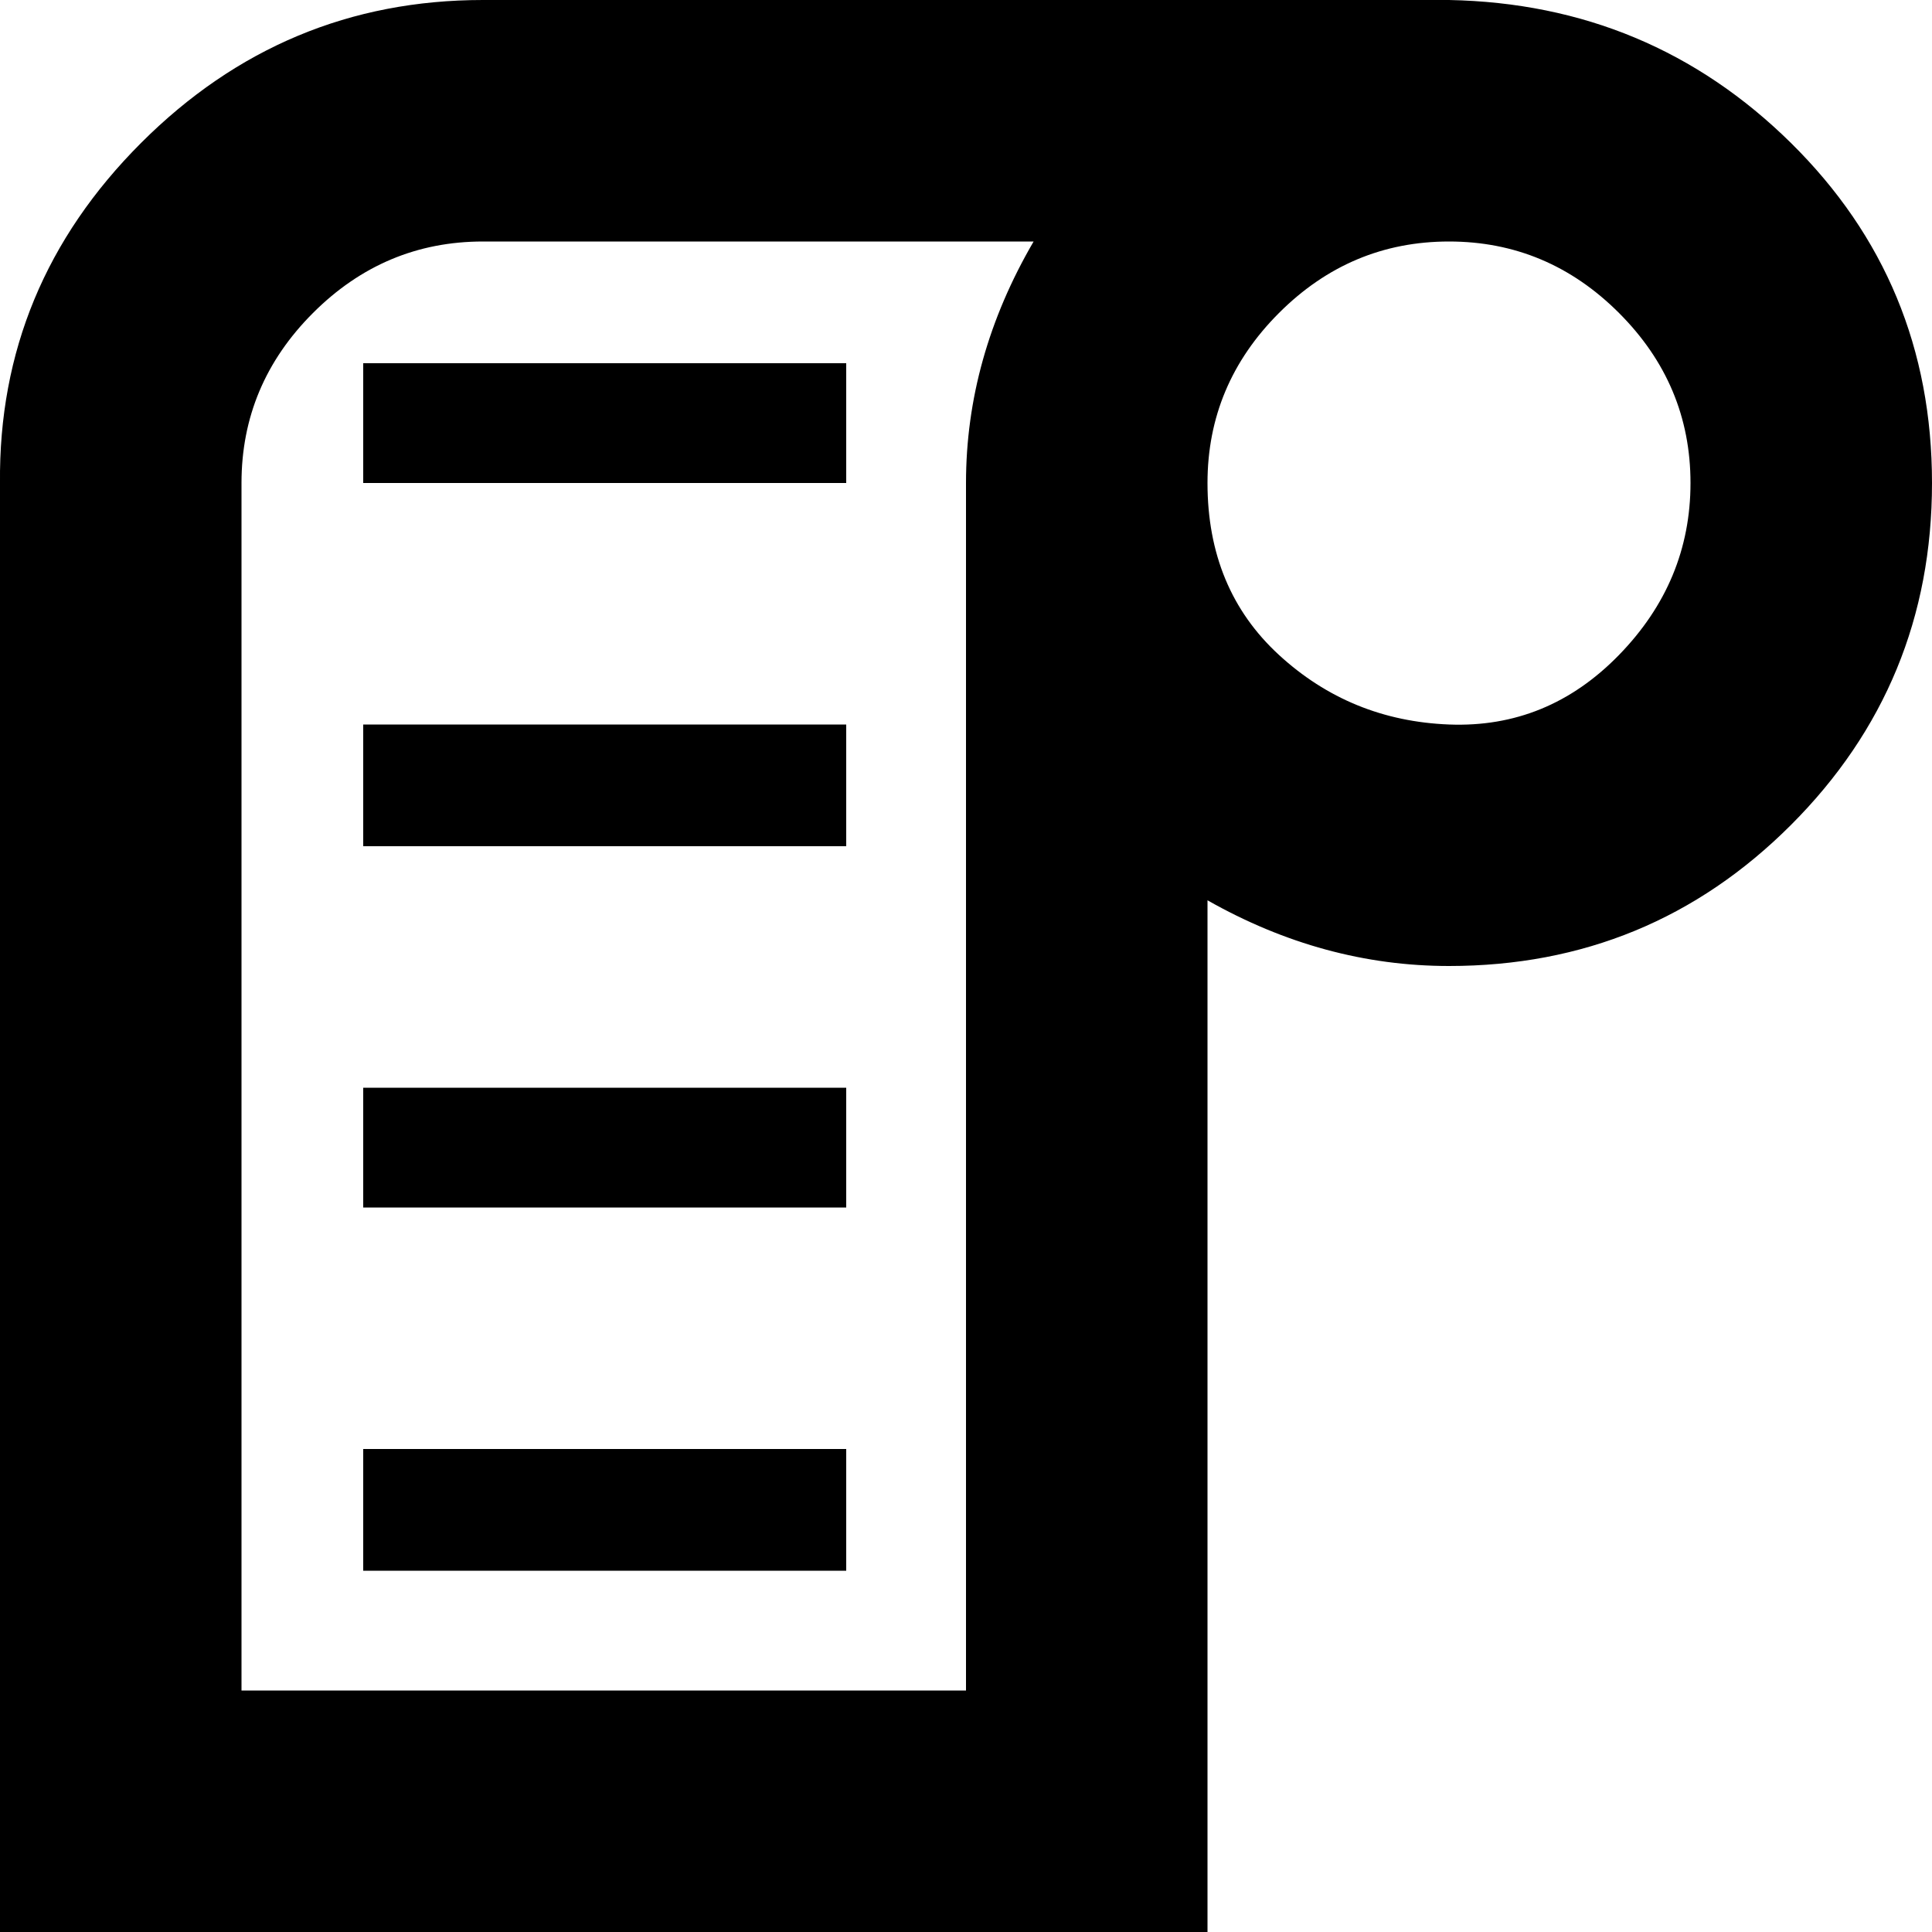
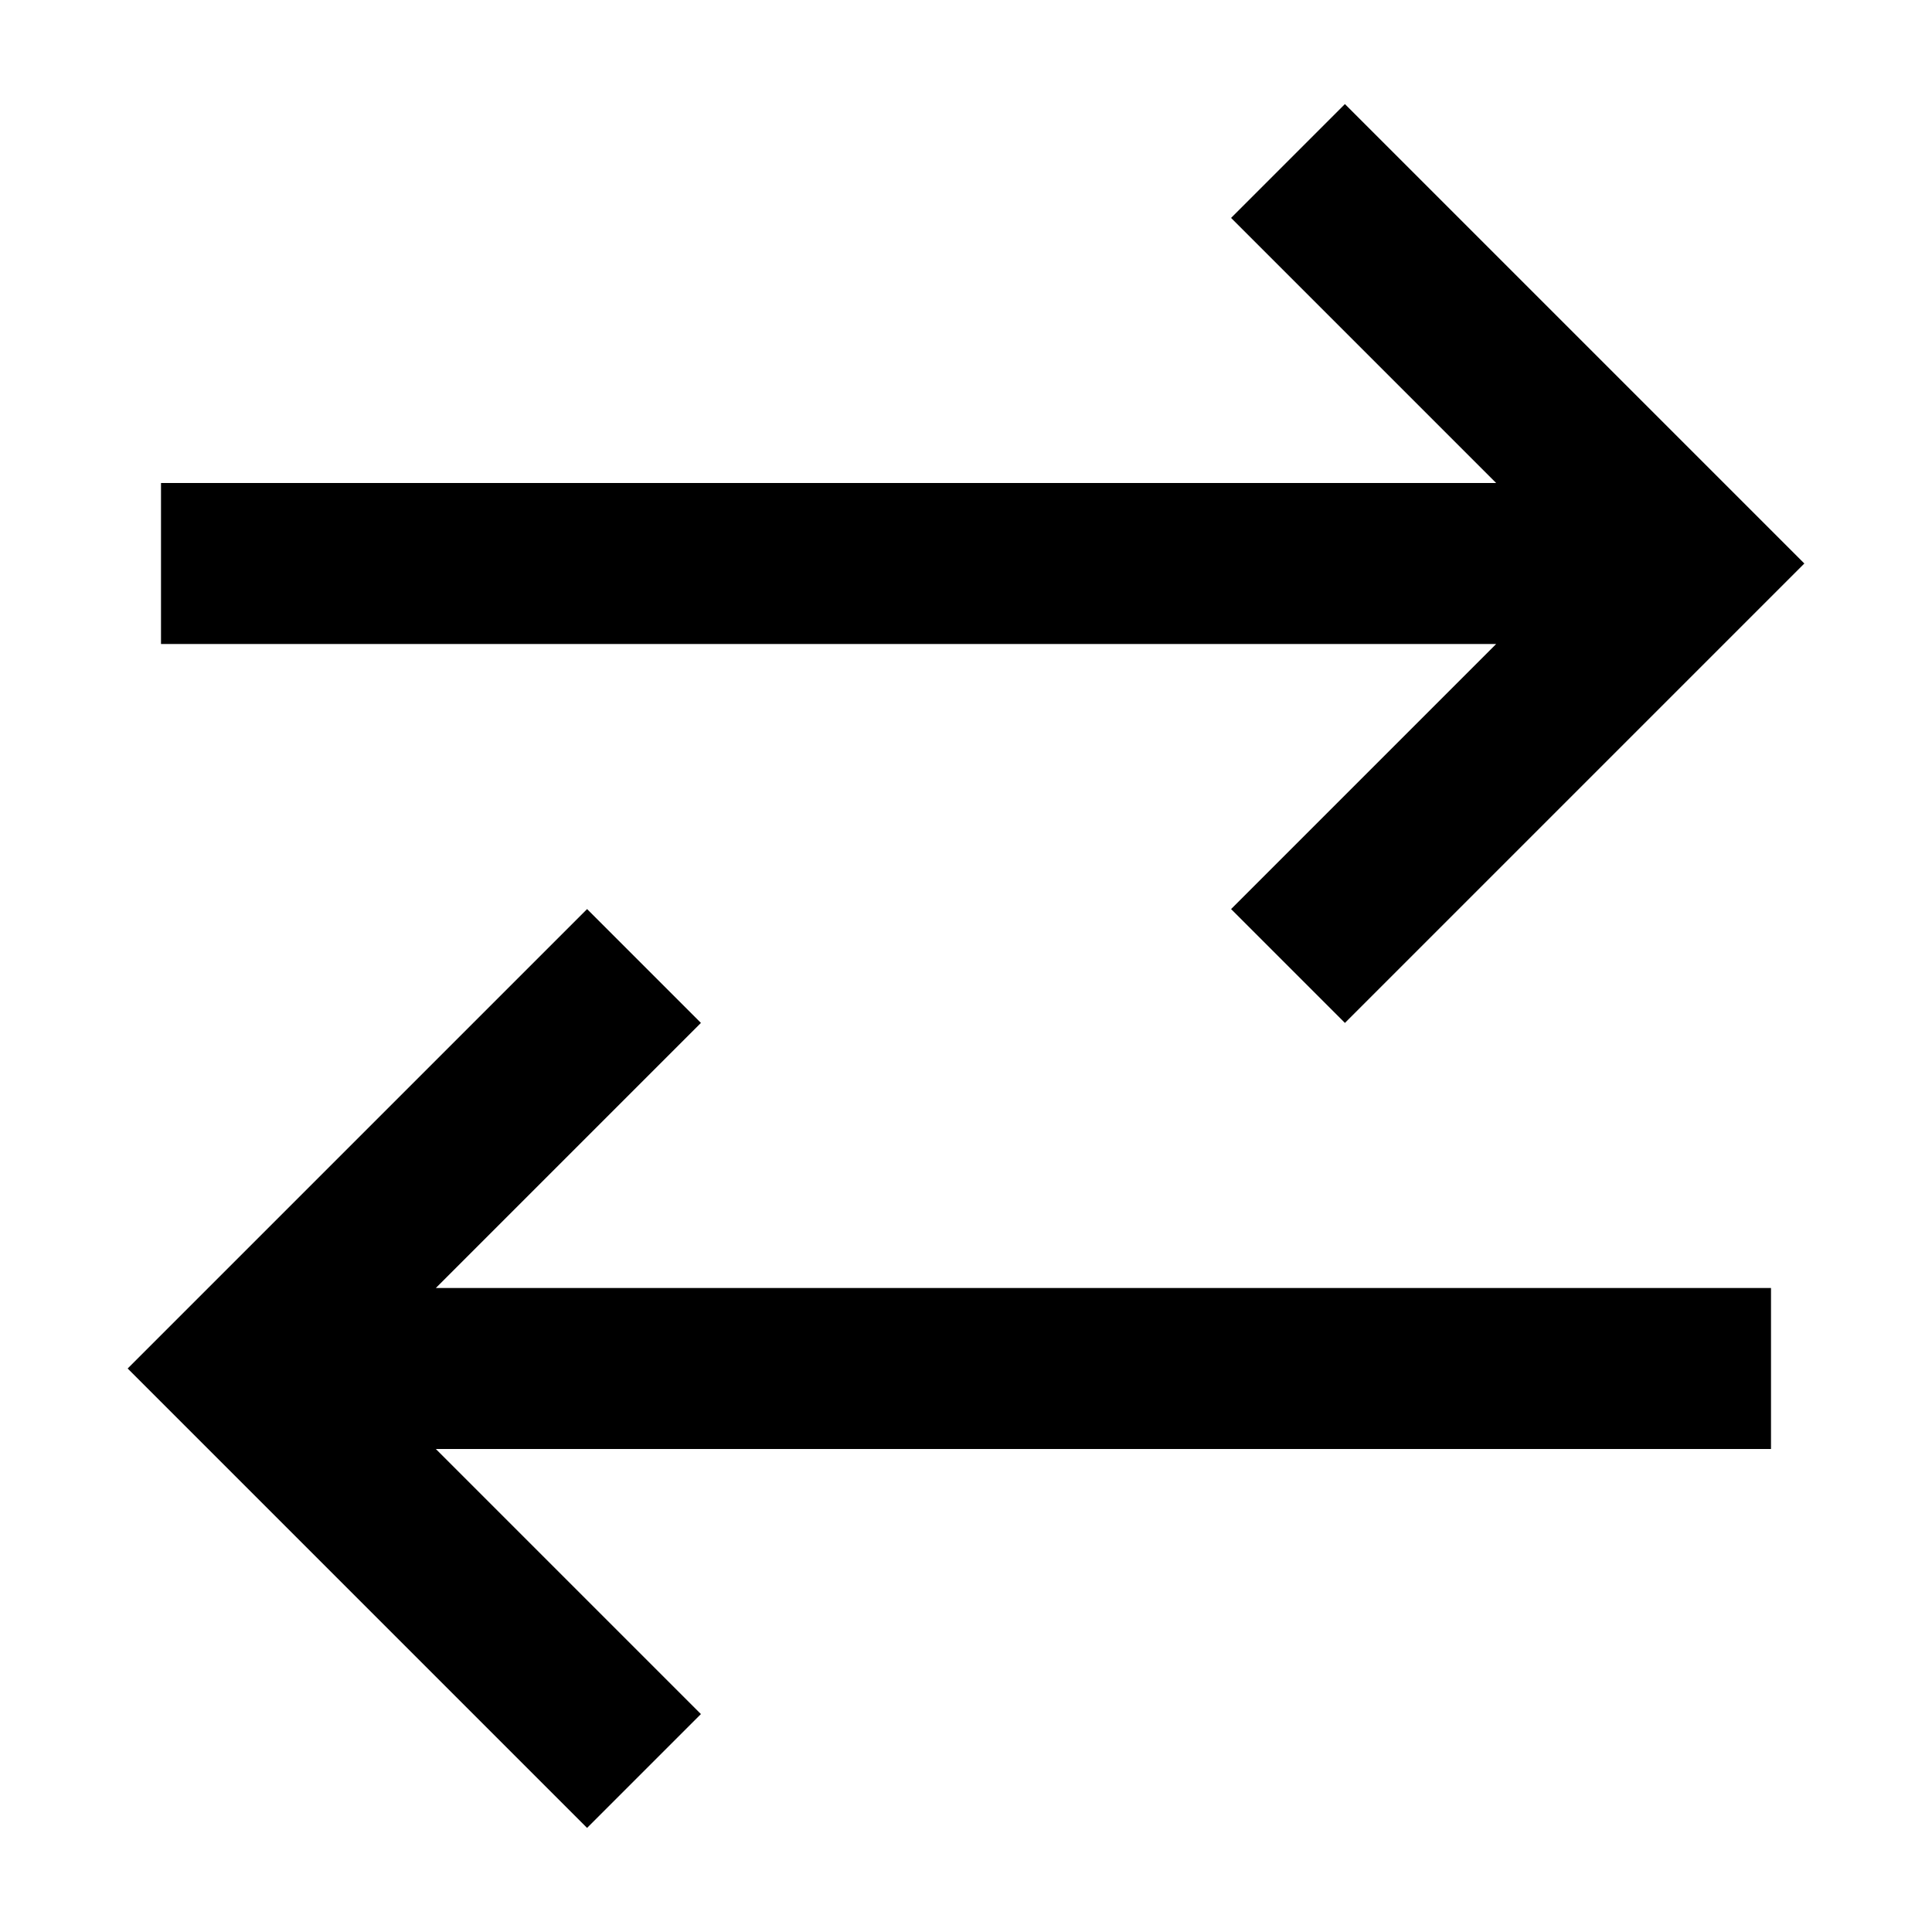
- <svg xmlns="http://www.w3.org/2000/svg" fill="#000000" width="800px" height="800px" viewBox="0 0 32 32" version="1.1">
-   <path d="M0 32h20v-17.088q1.92 1.088 4 1.088 3.328 0 5.664-2.336t2.336-5.664-2.336-5.632-5.664-2.368h-16q-3.296 0-5.664 2.368t-2.336 5.632v24zM4 28v-20q0-1.632 1.184-2.816t2.816-1.184h9.12q-1.12 1.92-1.12 4v20h-12zM6.016 26.016h8v-2.016h-8v2.016zM6.016 20h8v-1.984h-8v1.984zM6.016 14.016h8v-2.016h-8v2.016zM6.016 8h8v-1.984h-8v1.984zM20 8q0-1.632 1.184-2.816t2.816-1.184 2.816 1.184 1.184 2.816-1.184 2.848-2.816 1.152-2.816-1.152-1.184-2.848z" />
+ <svg xmlns="http://www.w3.org/2000/svg" width="800px" height="800px" viewBox="0 0 24 24">
+   <path fill="none" stroke="#000000" stroke-width="2" d="M2,7 L20,7 M16,2 L21,7 L16,12 M22,17 L4,17 M8,12 L3,17 L8,22" />
</svg>
